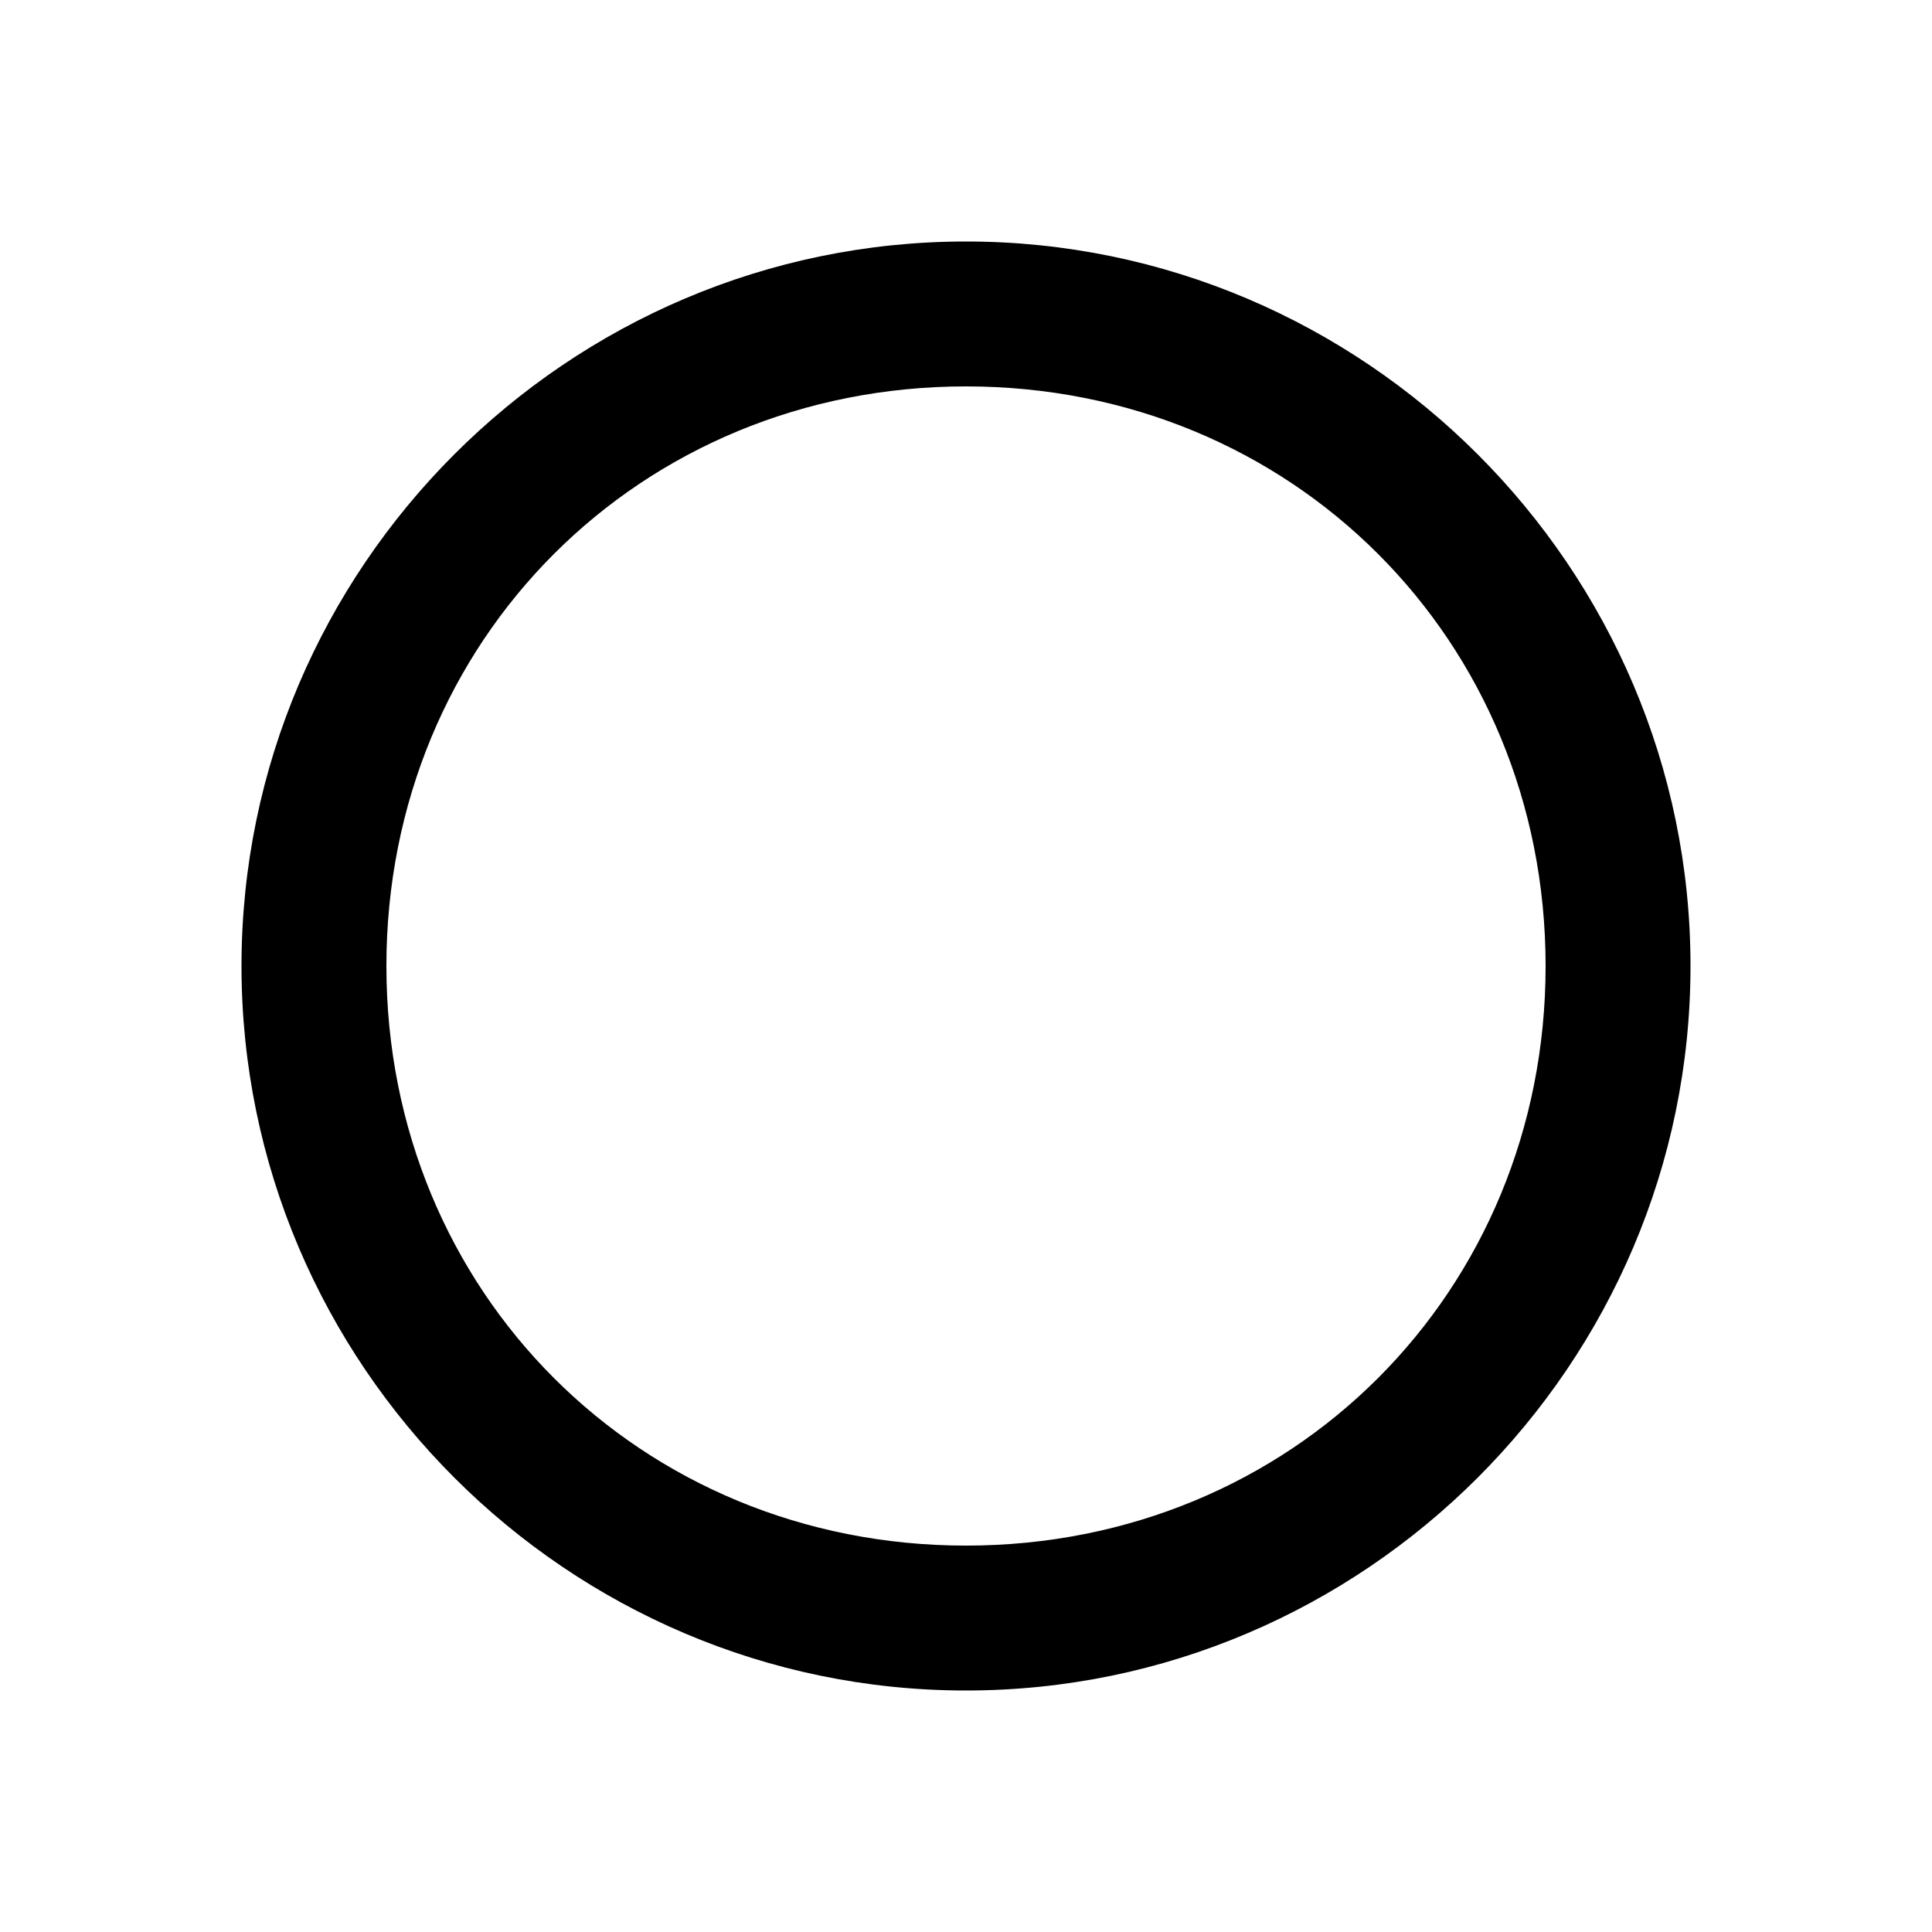
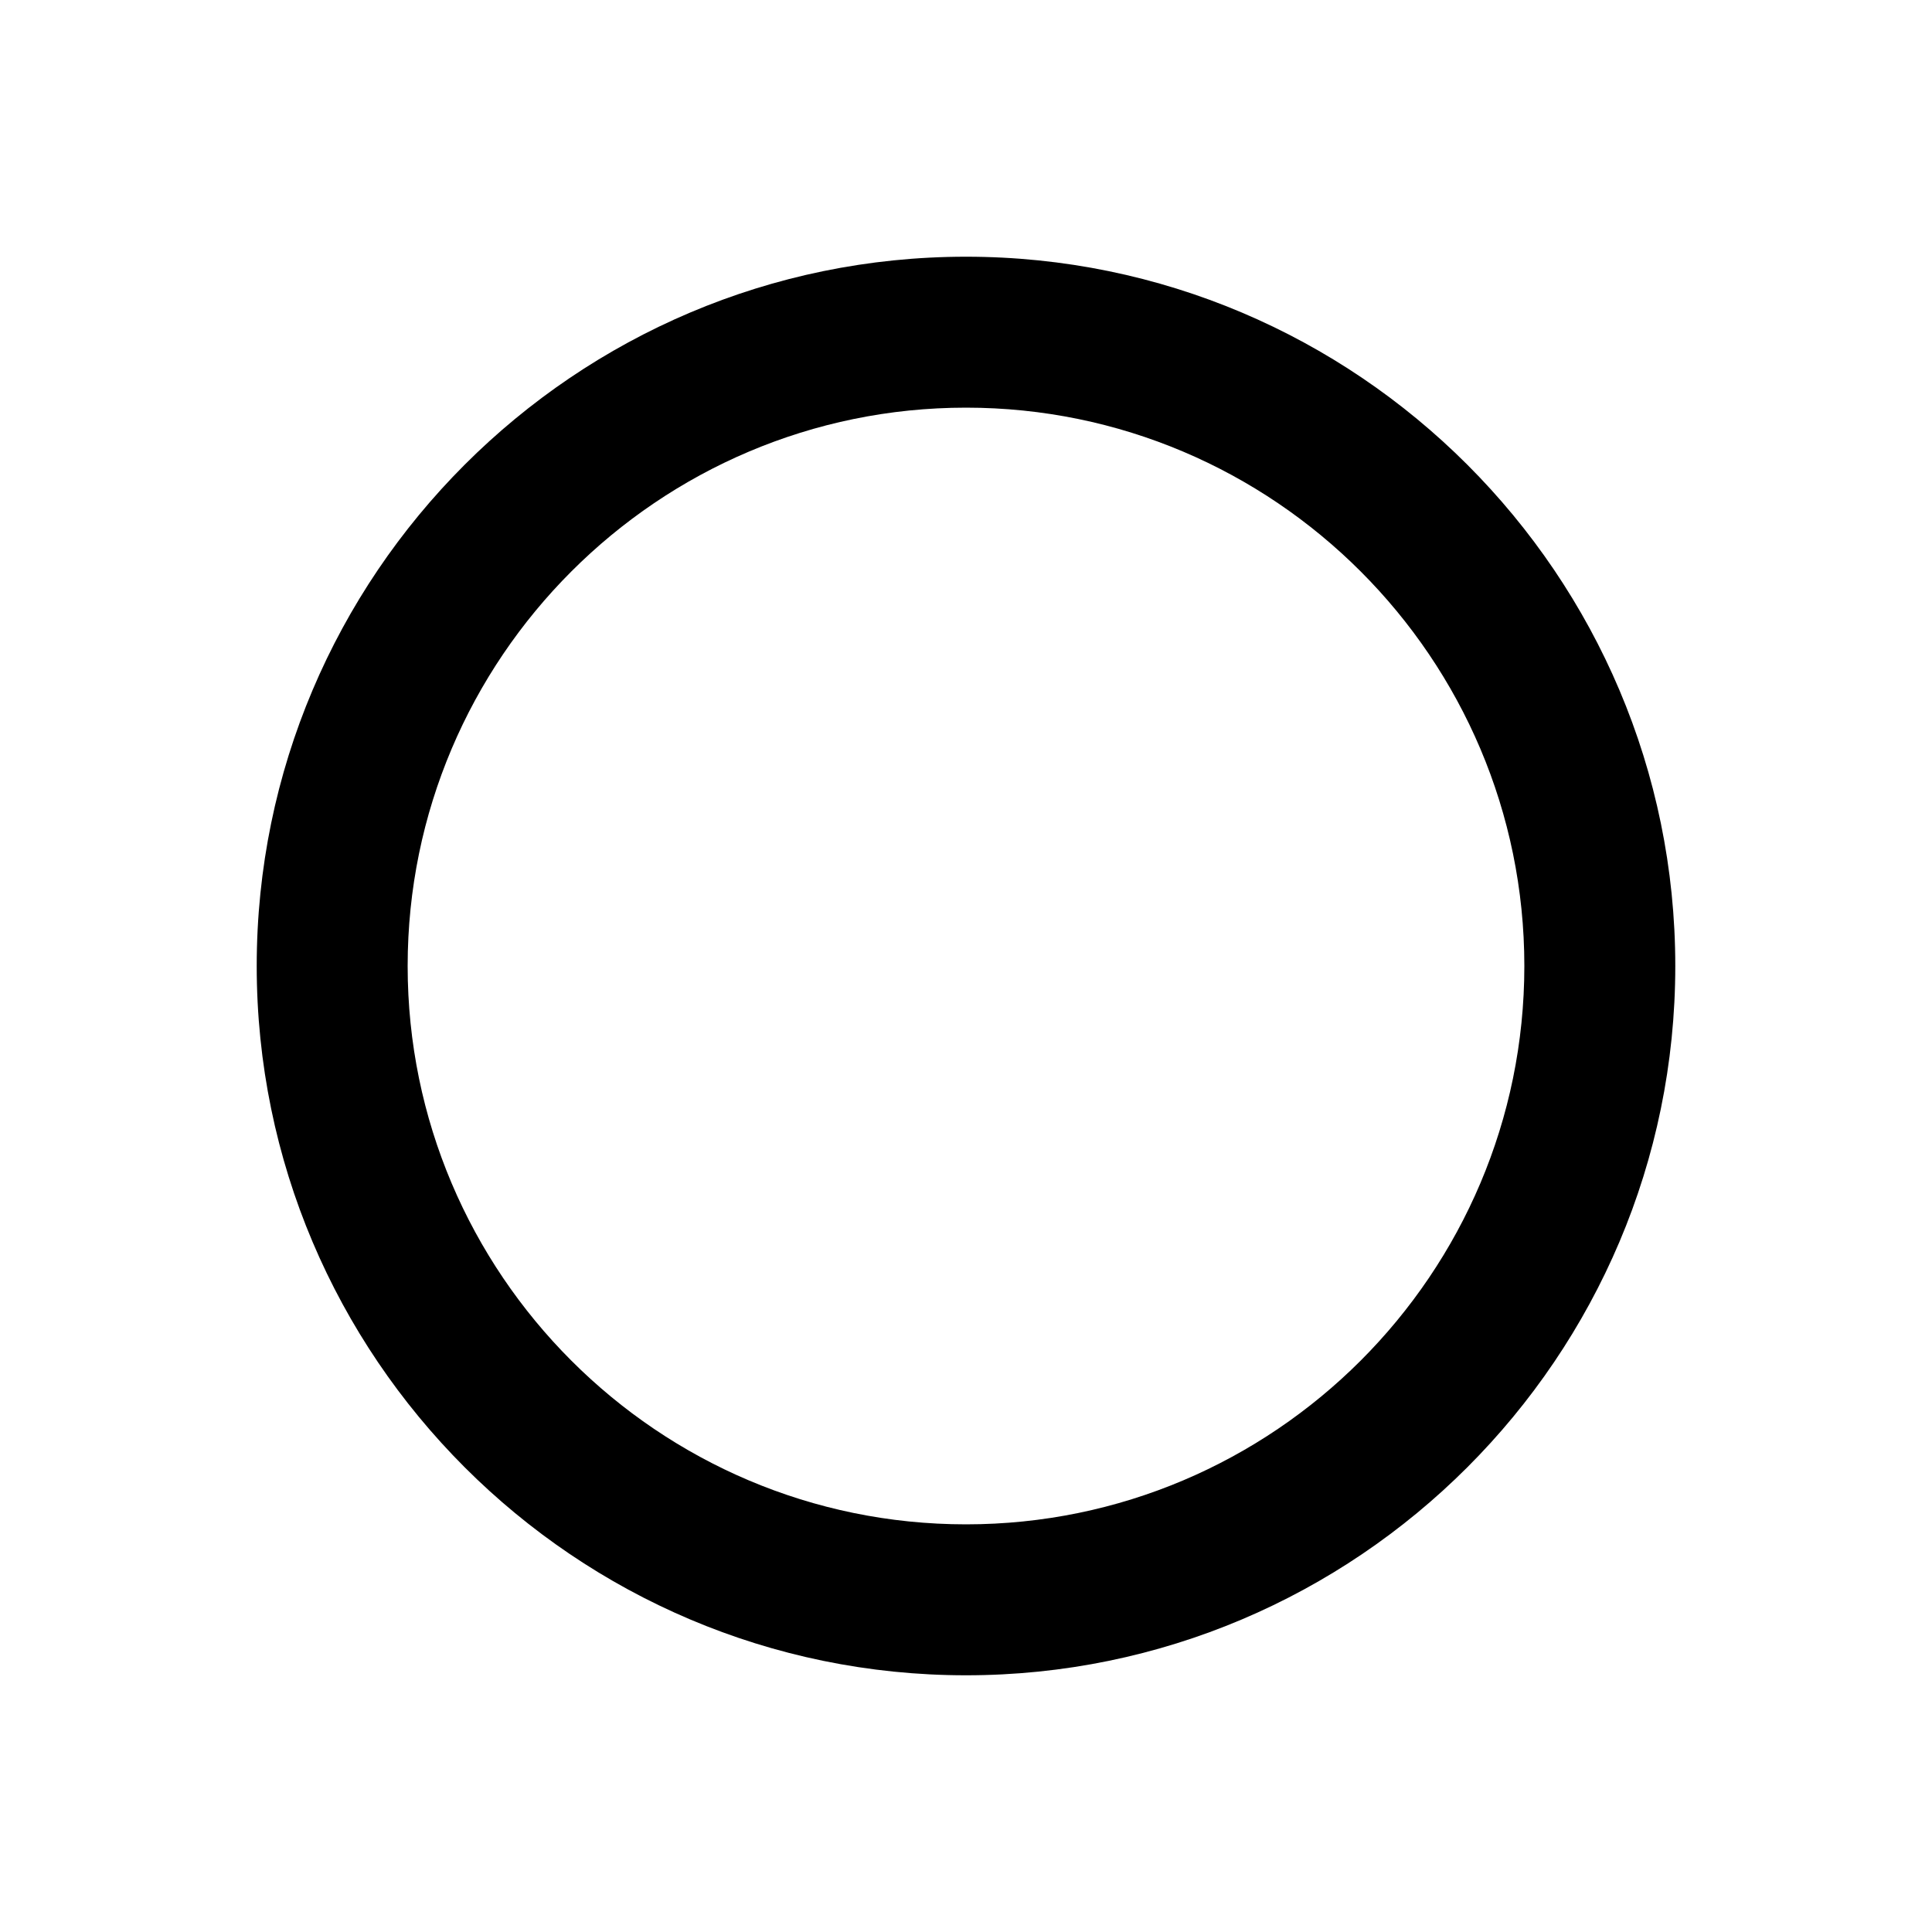
<svg xmlns="http://www.w3.org/2000/svg" version="1.1" id="Layer_1" x="0px" y="0px" viewBox="0 0 16 16" style="enable-background:new 0 0 16 16;" xml:space="preserve">
-   <path d="M8,14c-3.3,0-6-2.7-6-6s2.7-6,6-6s6,2.7,6,6S11.3,14,8,14z M8,3.2C5.3,3.2,3.2,5.3,3.2,8s2.1,4.8,4.8,4.8s4.8-2.1,4.8-4.8  S10.7,3.2,8,3.2z" />
+   <path d="M8,13.874c-3.239,0-5.874-2.635-5.874-5.874c0-3.239,2.635-5.874,5.874-5.874c3.239,0,5.874,2.635,5.874,5.874  C13.874,11.239,11.239,13.874,8,13.874z M8,3.376C5.451,3.376,3.376,5.451,3.376,8c0,2.55,2.074,4.624,4.624,4.624  c2.55,0,4.624-2.074,4.624-4.624C12.624,5.451,10.55,3.376,8,3.376z" />
</svg>
